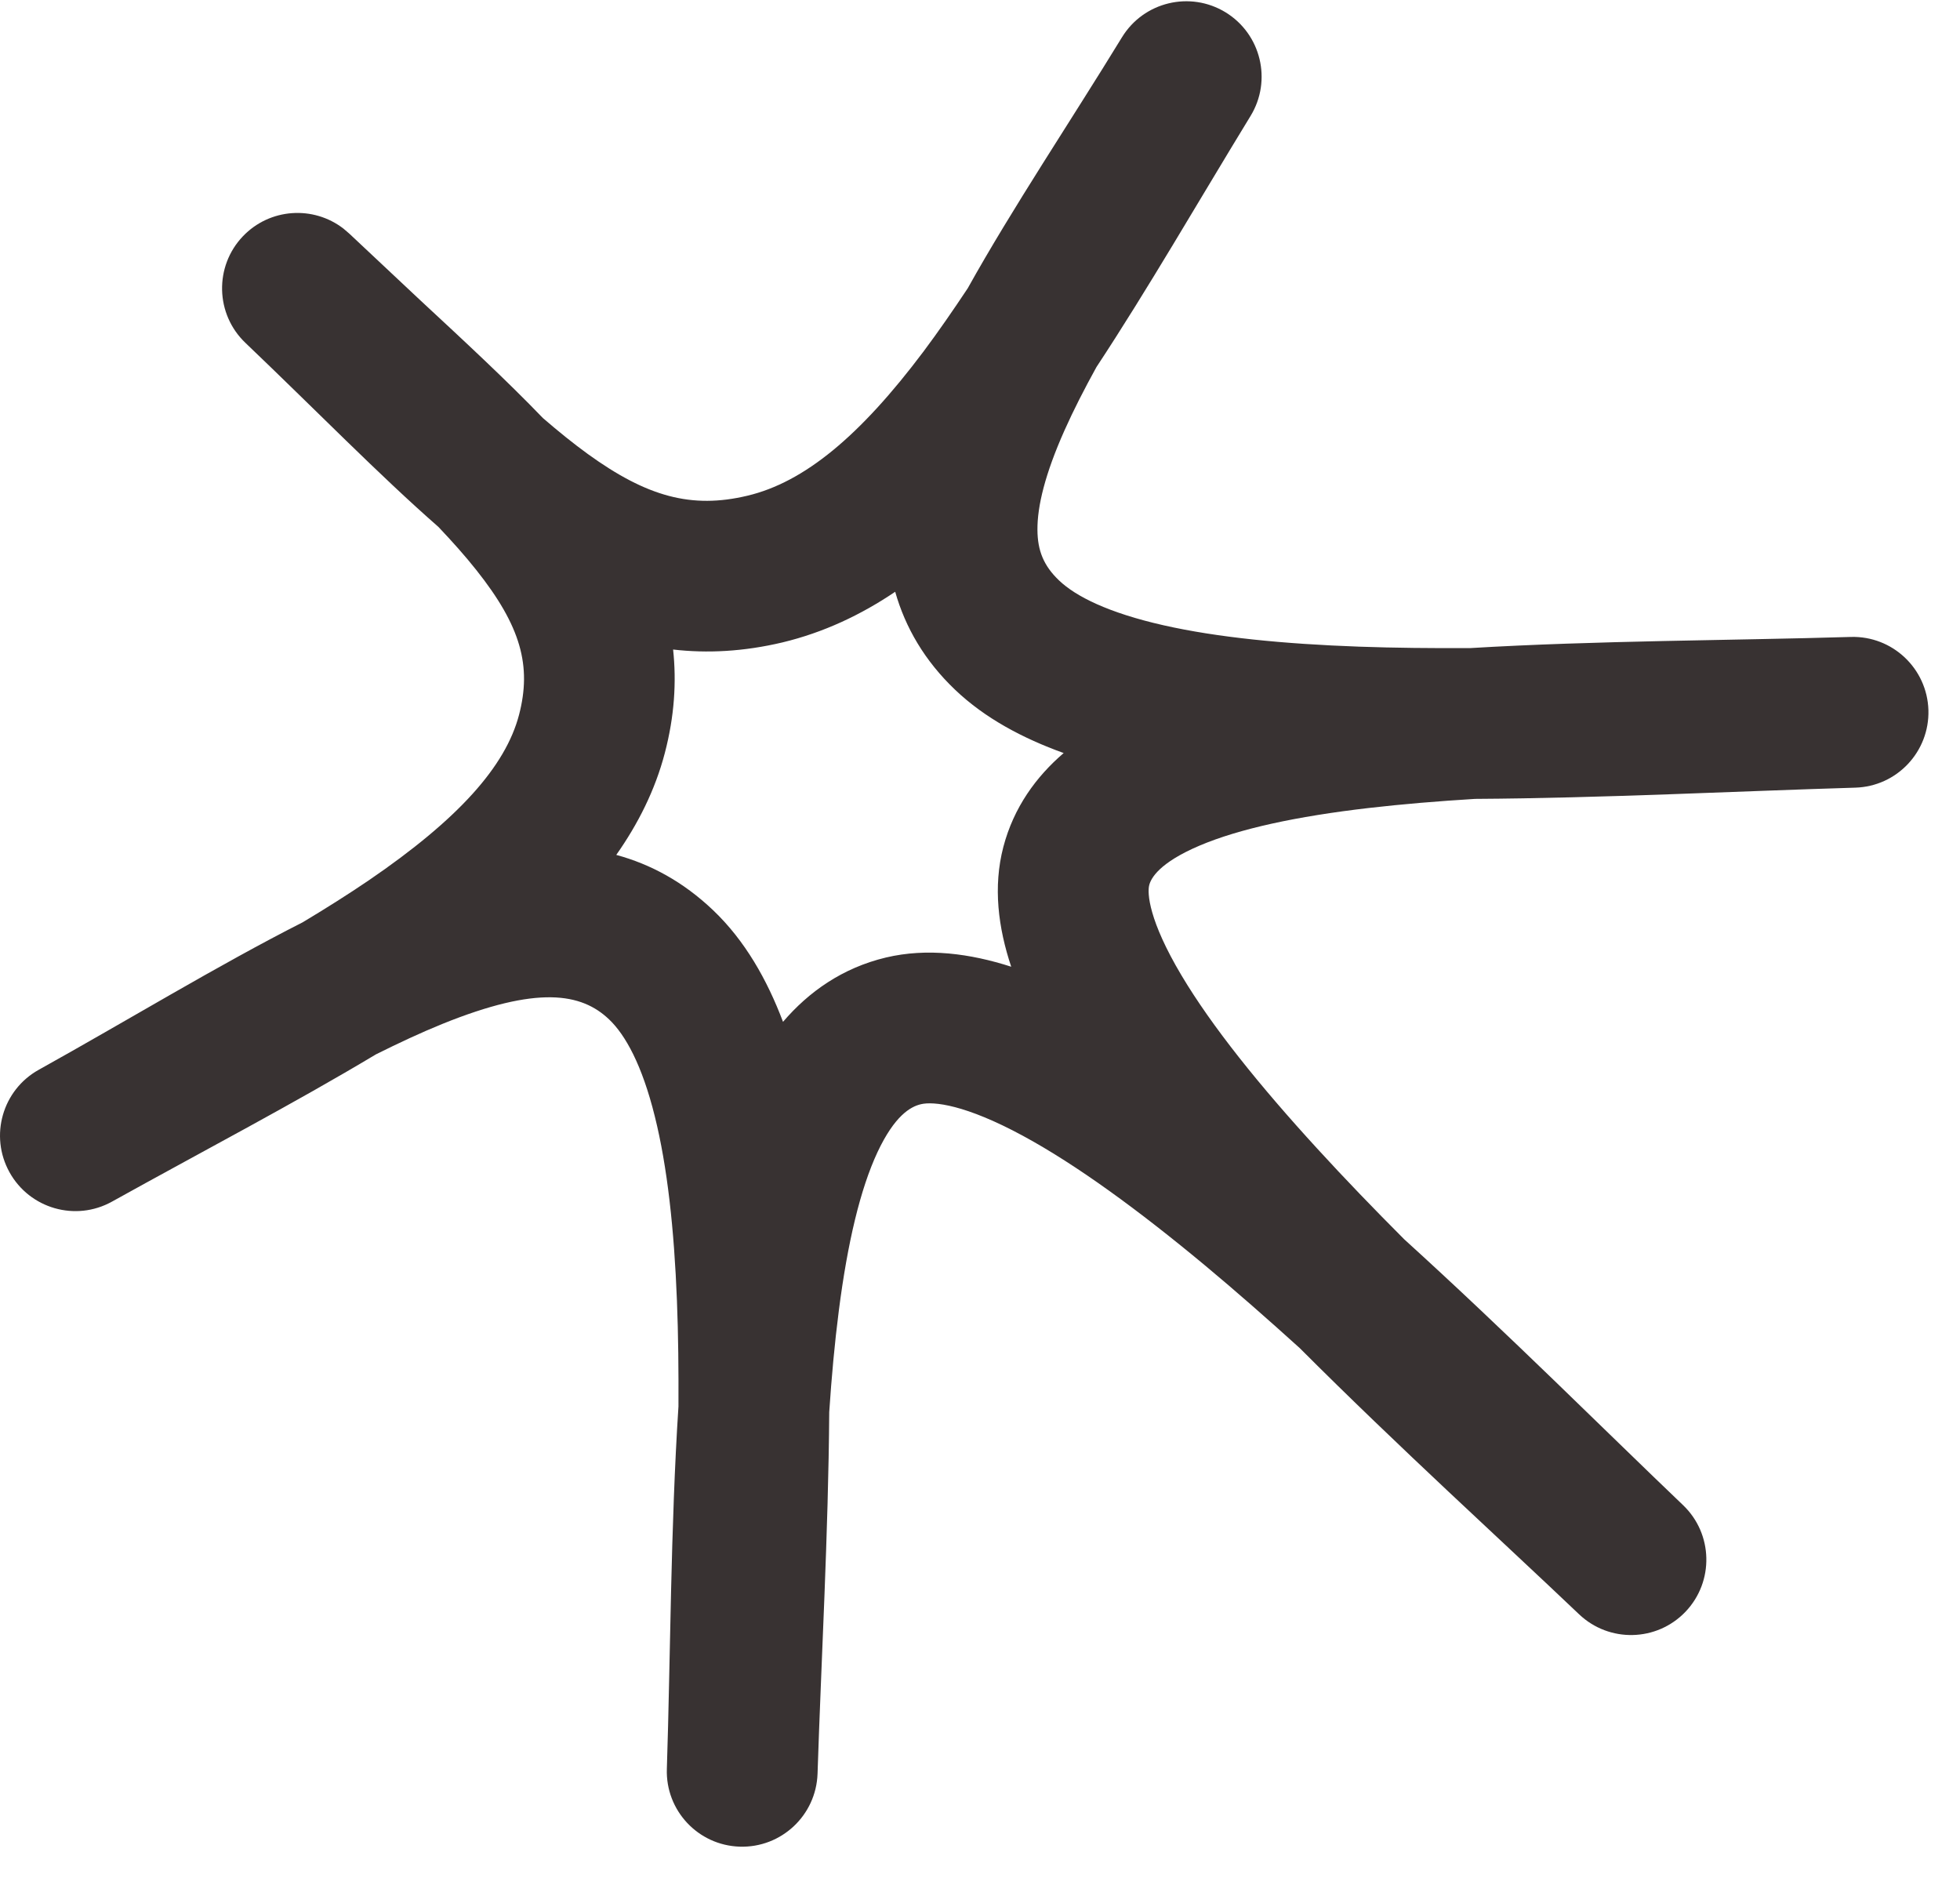
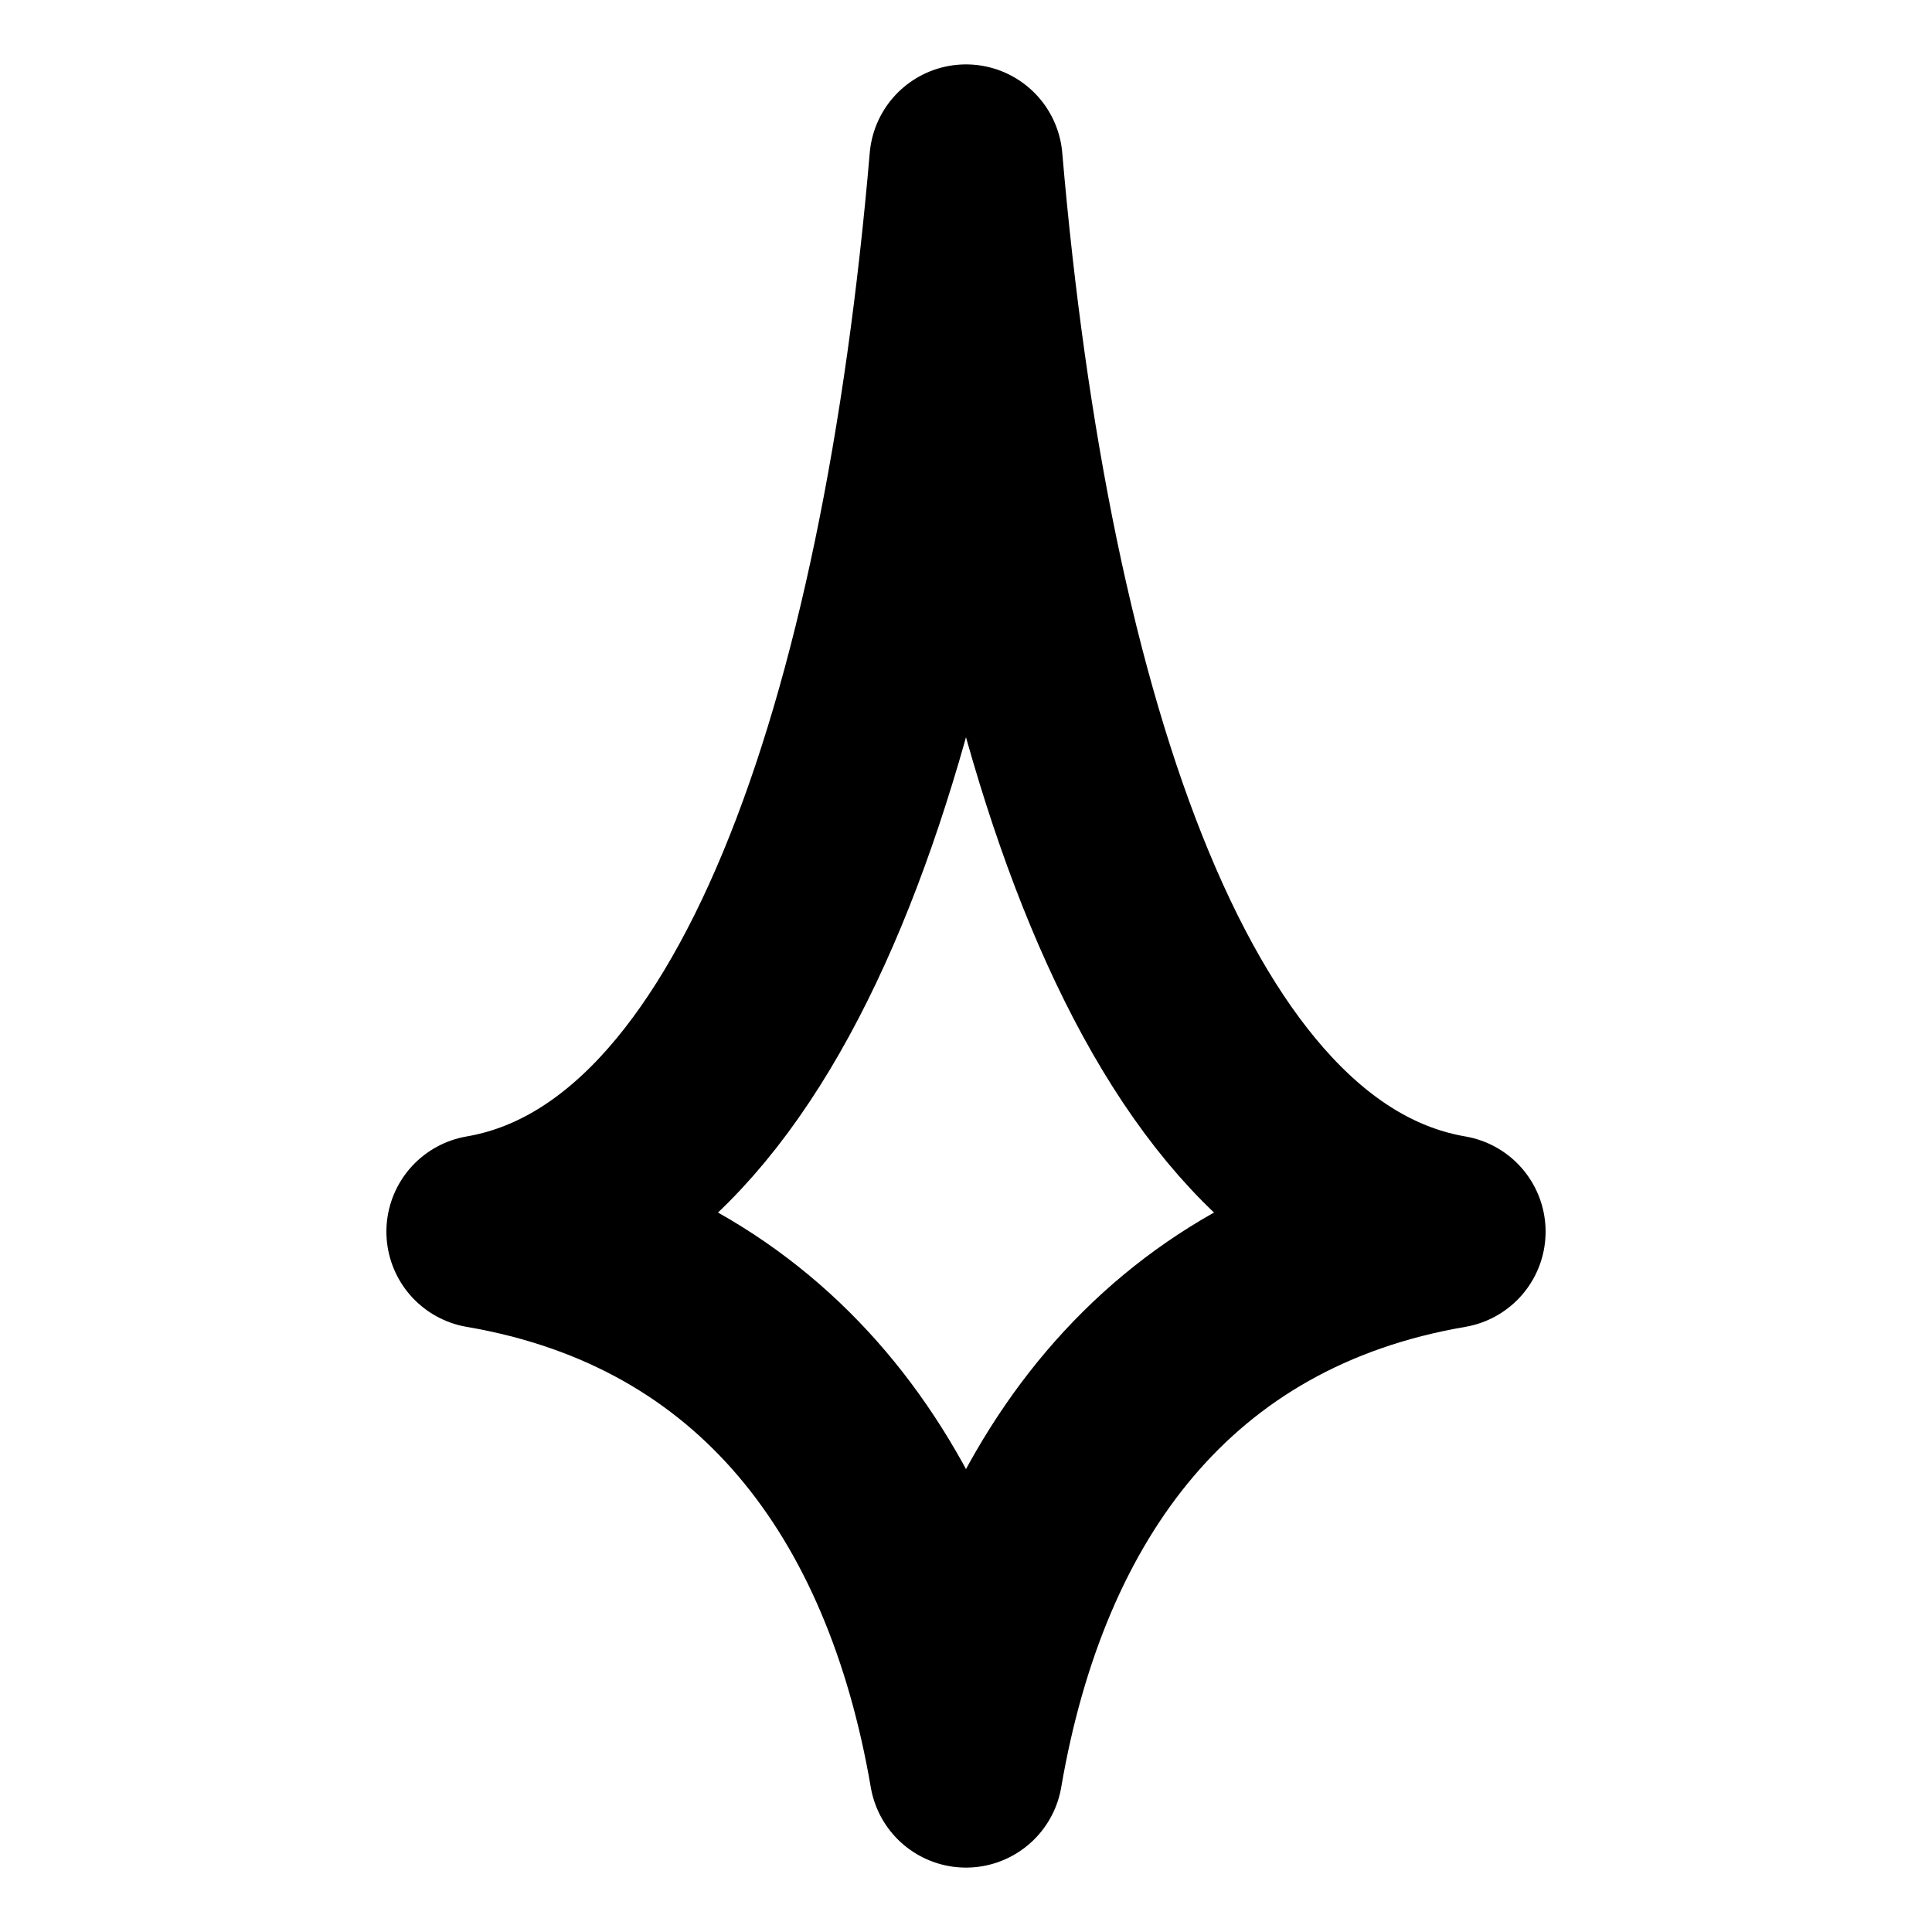
- <svg xmlns="http://www.w3.org/2000/svg" width="26" height="25" viewBox="0 0 26 25" fill="none">
-   <path d="M14.883 0.495C15.171 0.024 15.786 -0.124 16.257 0.163C16.728 0.451 16.877 1.067 16.589 1.538C15.896 2.672 15.224 3.839 14.545 4.868C14.385 5.158 14.242 5.437 14.121 5.708C13.864 6.284 13.759 6.714 13.762 7.03C13.764 7.3 13.842 7.502 14.049 7.699C14.27 7.91 14.703 8.128 15.433 8.293C16.144 8.454 17.026 8.541 18.031 8.577C18.506 8.594 18.998 8.598 19.501 8.596C21.172 8.496 22.992 8.495 24.552 8.448C25.103 8.432 25.564 8.866 25.581 9.418C25.597 9.97 25.163 10.431 24.611 10.447C23.038 10.494 21.254 10.586 19.567 10.596C19.078 10.626 18.605 10.665 18.155 10.717C17.199 10.828 16.439 10.992 15.912 11.216C15.374 11.445 15.268 11.65 15.245 11.739C15.217 11.845 15.238 12.208 15.674 12.939C16.075 13.612 16.705 14.396 17.474 15.235C17.84 15.635 18.229 16.038 18.627 16.437C20.005 17.688 21.334 19.017 22.326 19.963C22.725 20.344 22.74 20.977 22.359 21.377C21.978 21.776 21.346 21.791 20.946 21.41C19.953 20.464 18.555 19.196 17.241 17.88C16.824 17.503 16.404 17.133 15.986 16.785C15.106 16.053 14.28 15.449 13.568 15.064C12.807 14.652 12.384 14.605 12.215 14.646C12.076 14.679 11.867 14.799 11.64 15.282C11.412 15.771 11.243 16.481 11.127 17.386C11.072 17.813 11.031 18.263 11 18.729C10.989 20.337 10.893 22.036 10.845 23.526C10.826 24.078 10.364 24.511 9.812 24.493C9.26 24.475 8.827 24.013 8.846 23.461C8.894 21.985 8.896 20.25 9 18.654C9.002 18.176 8.998 17.708 8.98 17.256C8.943 16.302 8.852 15.471 8.686 14.806C8.517 14.125 8.296 13.726 8.08 13.521C7.712 13.17 7.131 13.07 5.87 13.58C5.584 13.696 5.291 13.833 4.986 13.985C3.906 14.633 2.68 15.274 1.485 15.938C1.002 16.206 0.394 16.031 0.126 15.548C-0.142 15.065 0.032 14.457 0.514 14.189C1.682 13.54 2.893 12.802 4.015 12.233C4.322 12.049 4.614 11.865 4.888 11.679C6.084 10.863 6.706 10.164 6.885 9.482C7.054 8.834 6.912 8.307 6.318 7.56C6.169 7.372 6.001 7.184 5.815 6.988C5.03 6.301 4.187 5.436 3.256 4.548C2.856 4.167 2.841 3.534 3.222 3.134C3.579 2.76 4.157 2.723 4.557 3.033L4.636 3.101L5.565 3.973C6.161 4.526 6.723 5.047 7.202 5.545C7.406 5.721 7.602 5.88 7.798 6.022C8.584 6.59 9.175 6.751 9.914 6.575C10.668 6.396 11.407 5.786 12.253 4.659C12.449 4.397 12.642 4.117 12.837 3.824C13.434 2.753 14.208 1.599 14.883 0.495ZM11.875 7.849C11.42 8.156 10.924 8.39 10.378 8.521C9.862 8.643 9.382 8.667 8.929 8.615C8.975 9.044 8.947 9.5 8.819 9.988C8.69 10.481 8.464 10.928 8.175 11.339C8.626 11.461 9.061 11.693 9.46 12.073C9.883 12.476 10.176 12.995 10.387 13.553C10.728 13.155 11.174 12.838 11.752 12.7C12.3 12.57 12.869 12.647 13.414 12.822C13.242 12.307 13.171 11.763 13.31 11.232C13.448 10.708 13.744 10.302 14.11 9.988C13.569 9.793 13.066 9.527 12.669 9.148C12.266 8.764 12.009 8.322 11.875 7.849Z" fill-rule="evenodd" clip-rule="evenodd" fill="#383232" />
+ <svg xmlns="http://www.w3.org/2000/svg" viewBox="0 0 24 24" fill="none" stroke="currentColor" stroke-width="2.4" stroke-linecap="round" stroke-linejoin="round">
+   <path d="M12 2C12.6 9 14.5 14.7 18 15.3C14.5 15.9 12.6 18.5 12 22C11.4 18.5 9.5 15.9 6 15.3C9.5 14.7 11.4 9 12 2Z" />
</svg>
